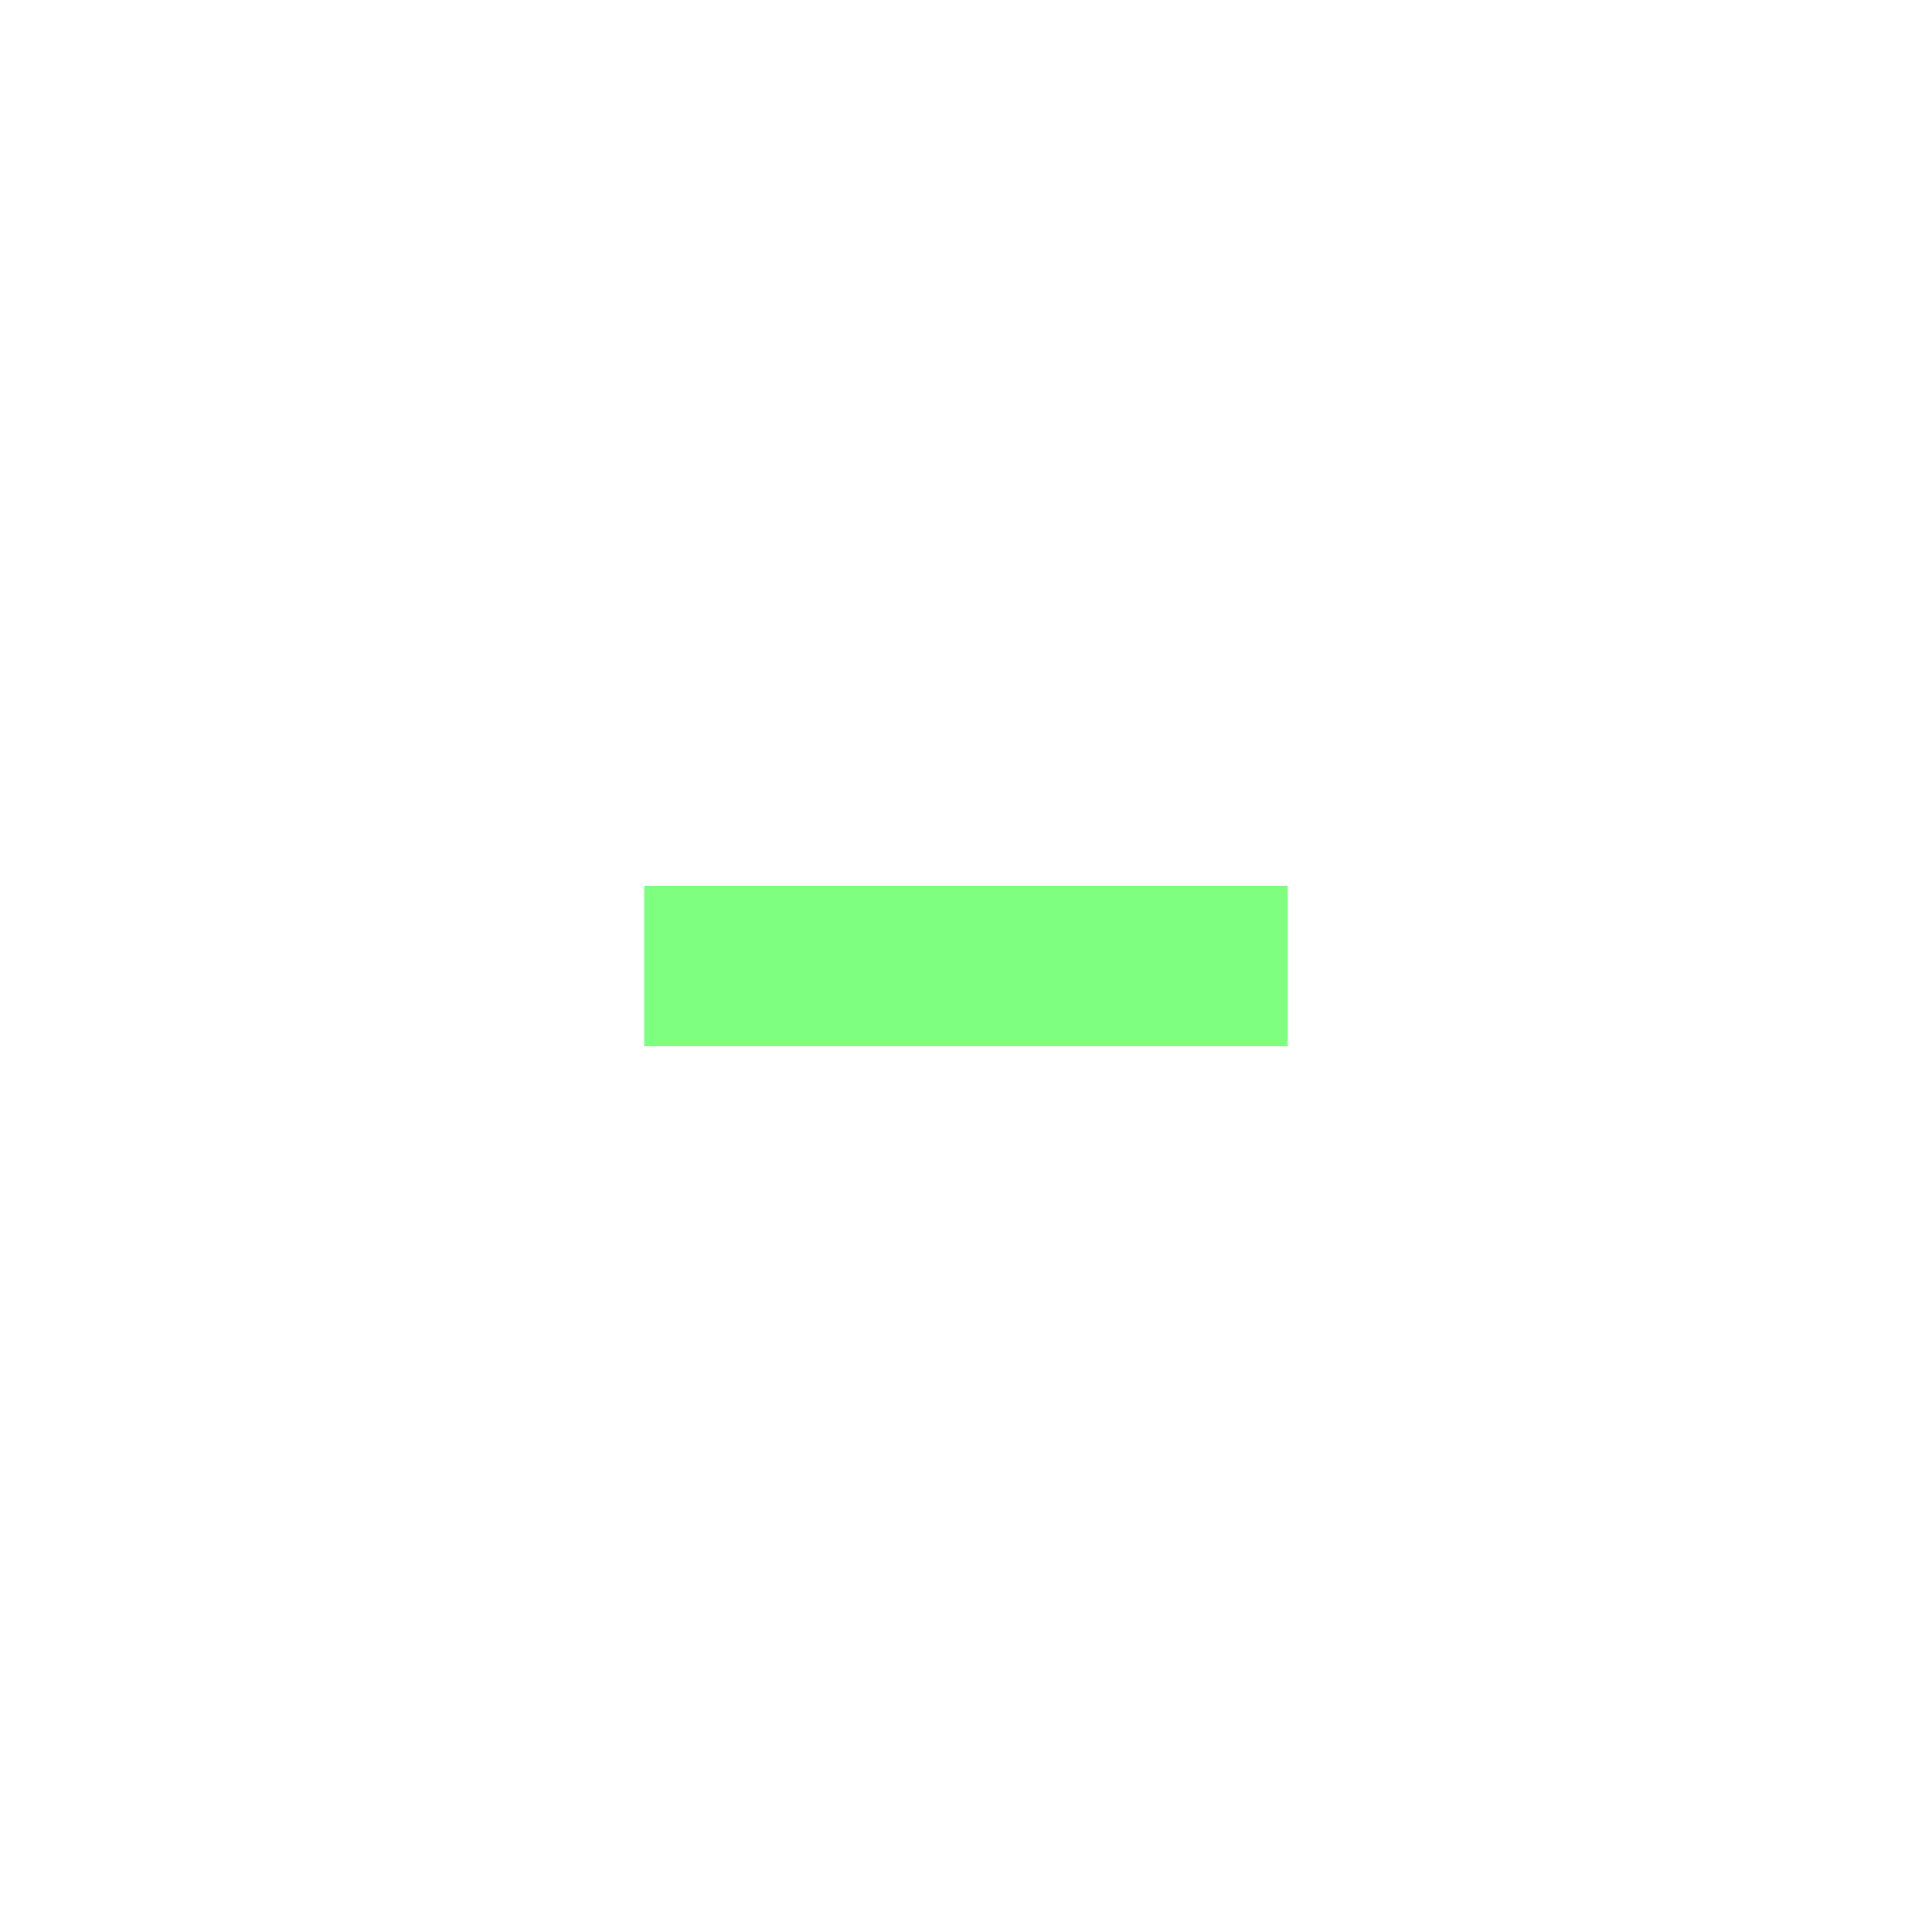
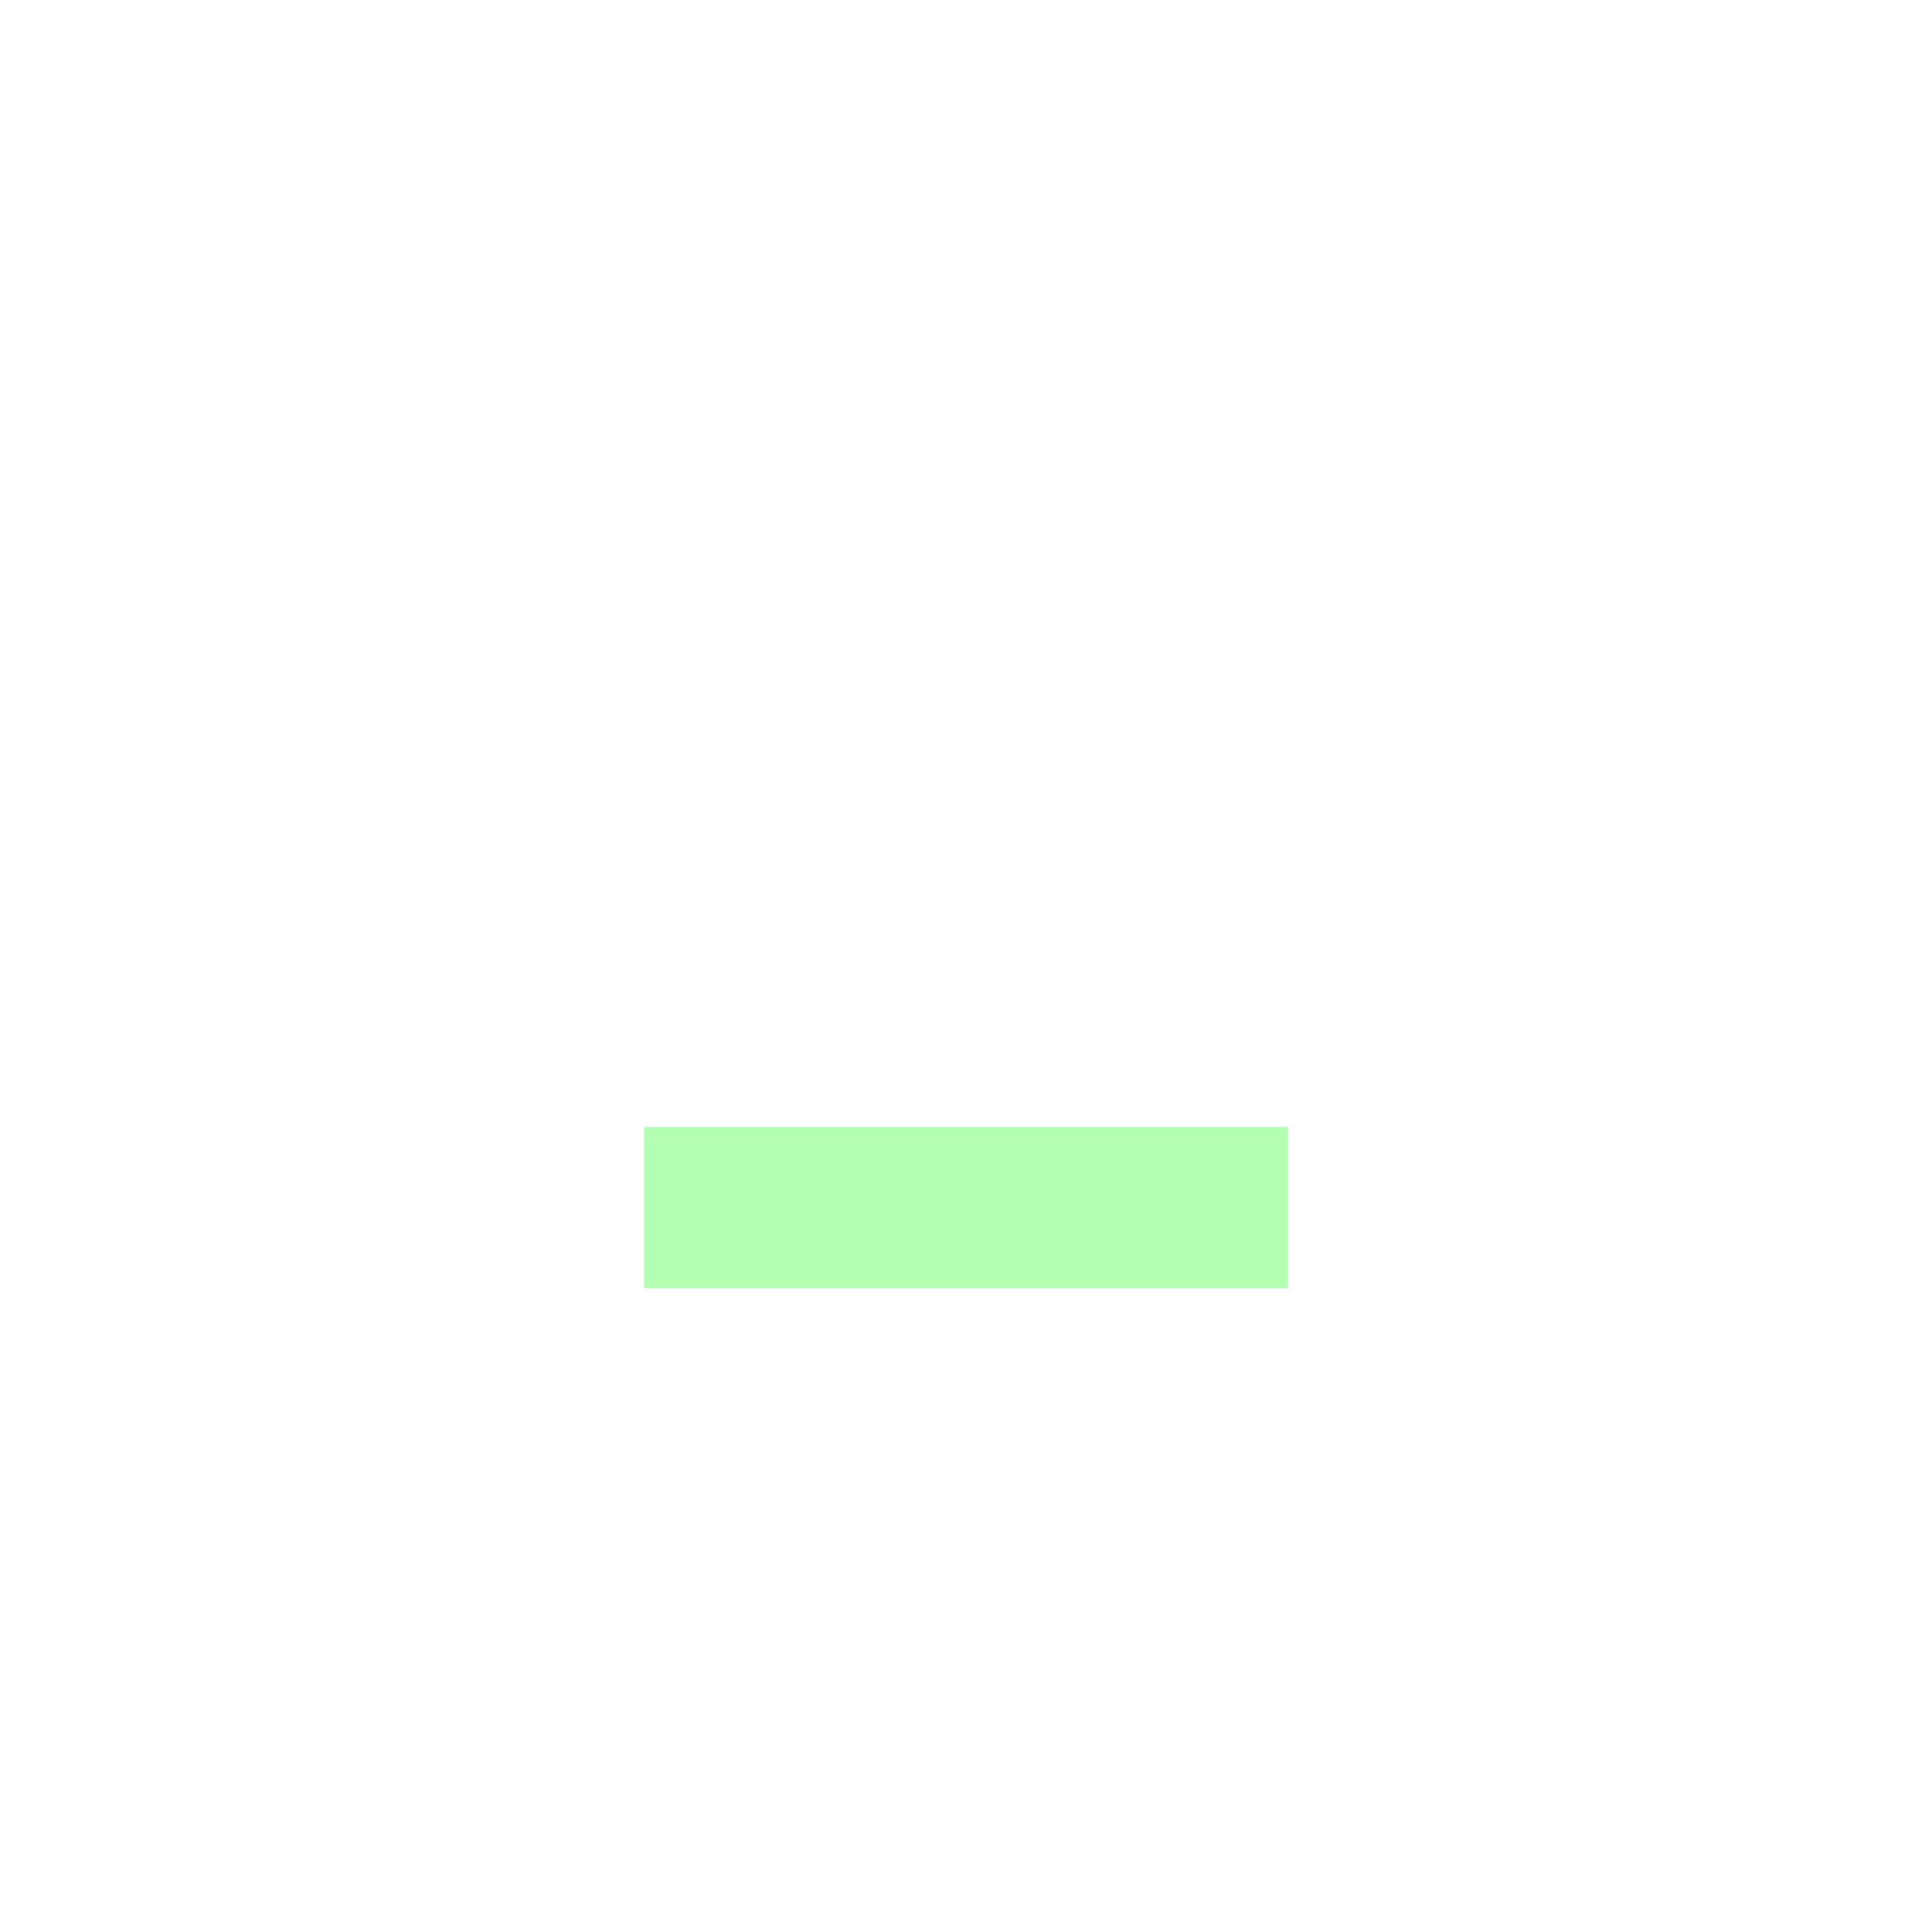
- <svg xmlns="http://www.w3.org/2000/svg" version="1.1" x="0px" y="0px" width="24px" height="24px" viewBox="0 0 24 24" xml:space="preserve">
-   <rect x="8" y="11" fill="#7fff7f" width="8" height="2" />
+ <svg xmlns="http://www.w3.org/2000/svg" width="24" height="24" viewBox="0 0 24 24" fill="#7fff7f">
+   <circle cx="12" cy="12" r="10" opacity="0" />
+   <circle cx="12" cy="12" r="10" opacity="0" />
+   <path d="m8 14h8v2h-8z" opacity=".6" />
</svg>
